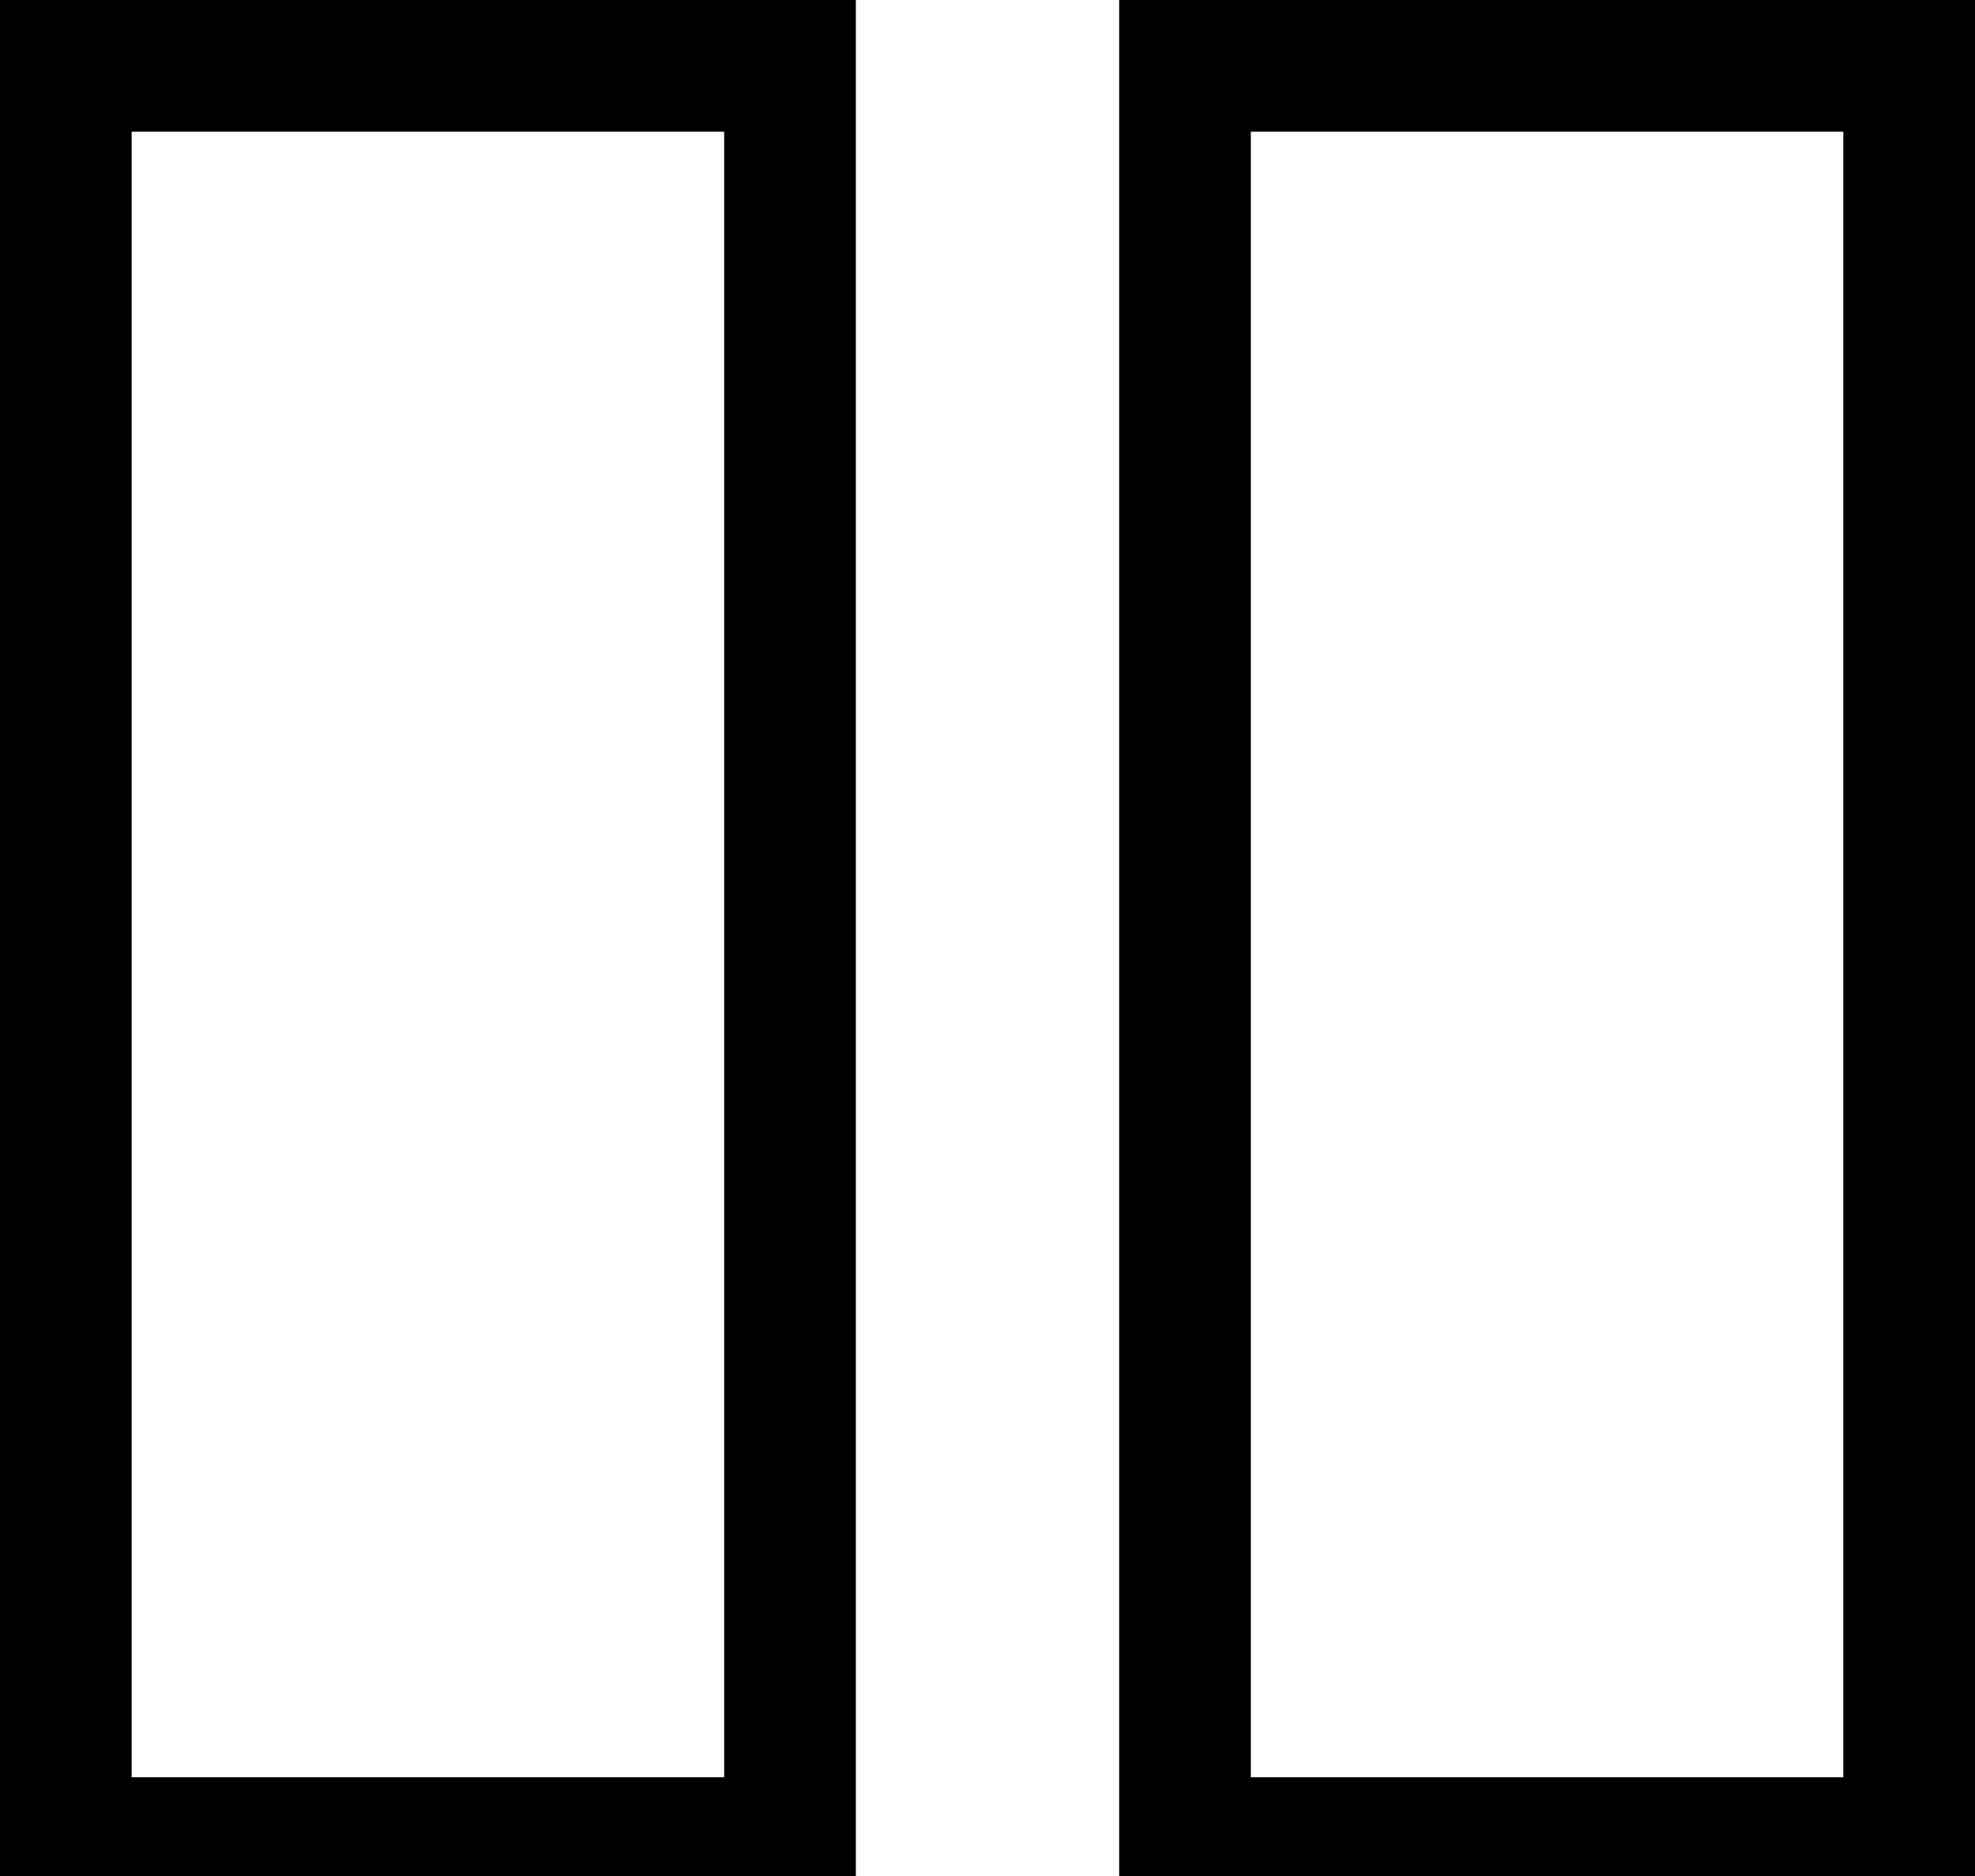
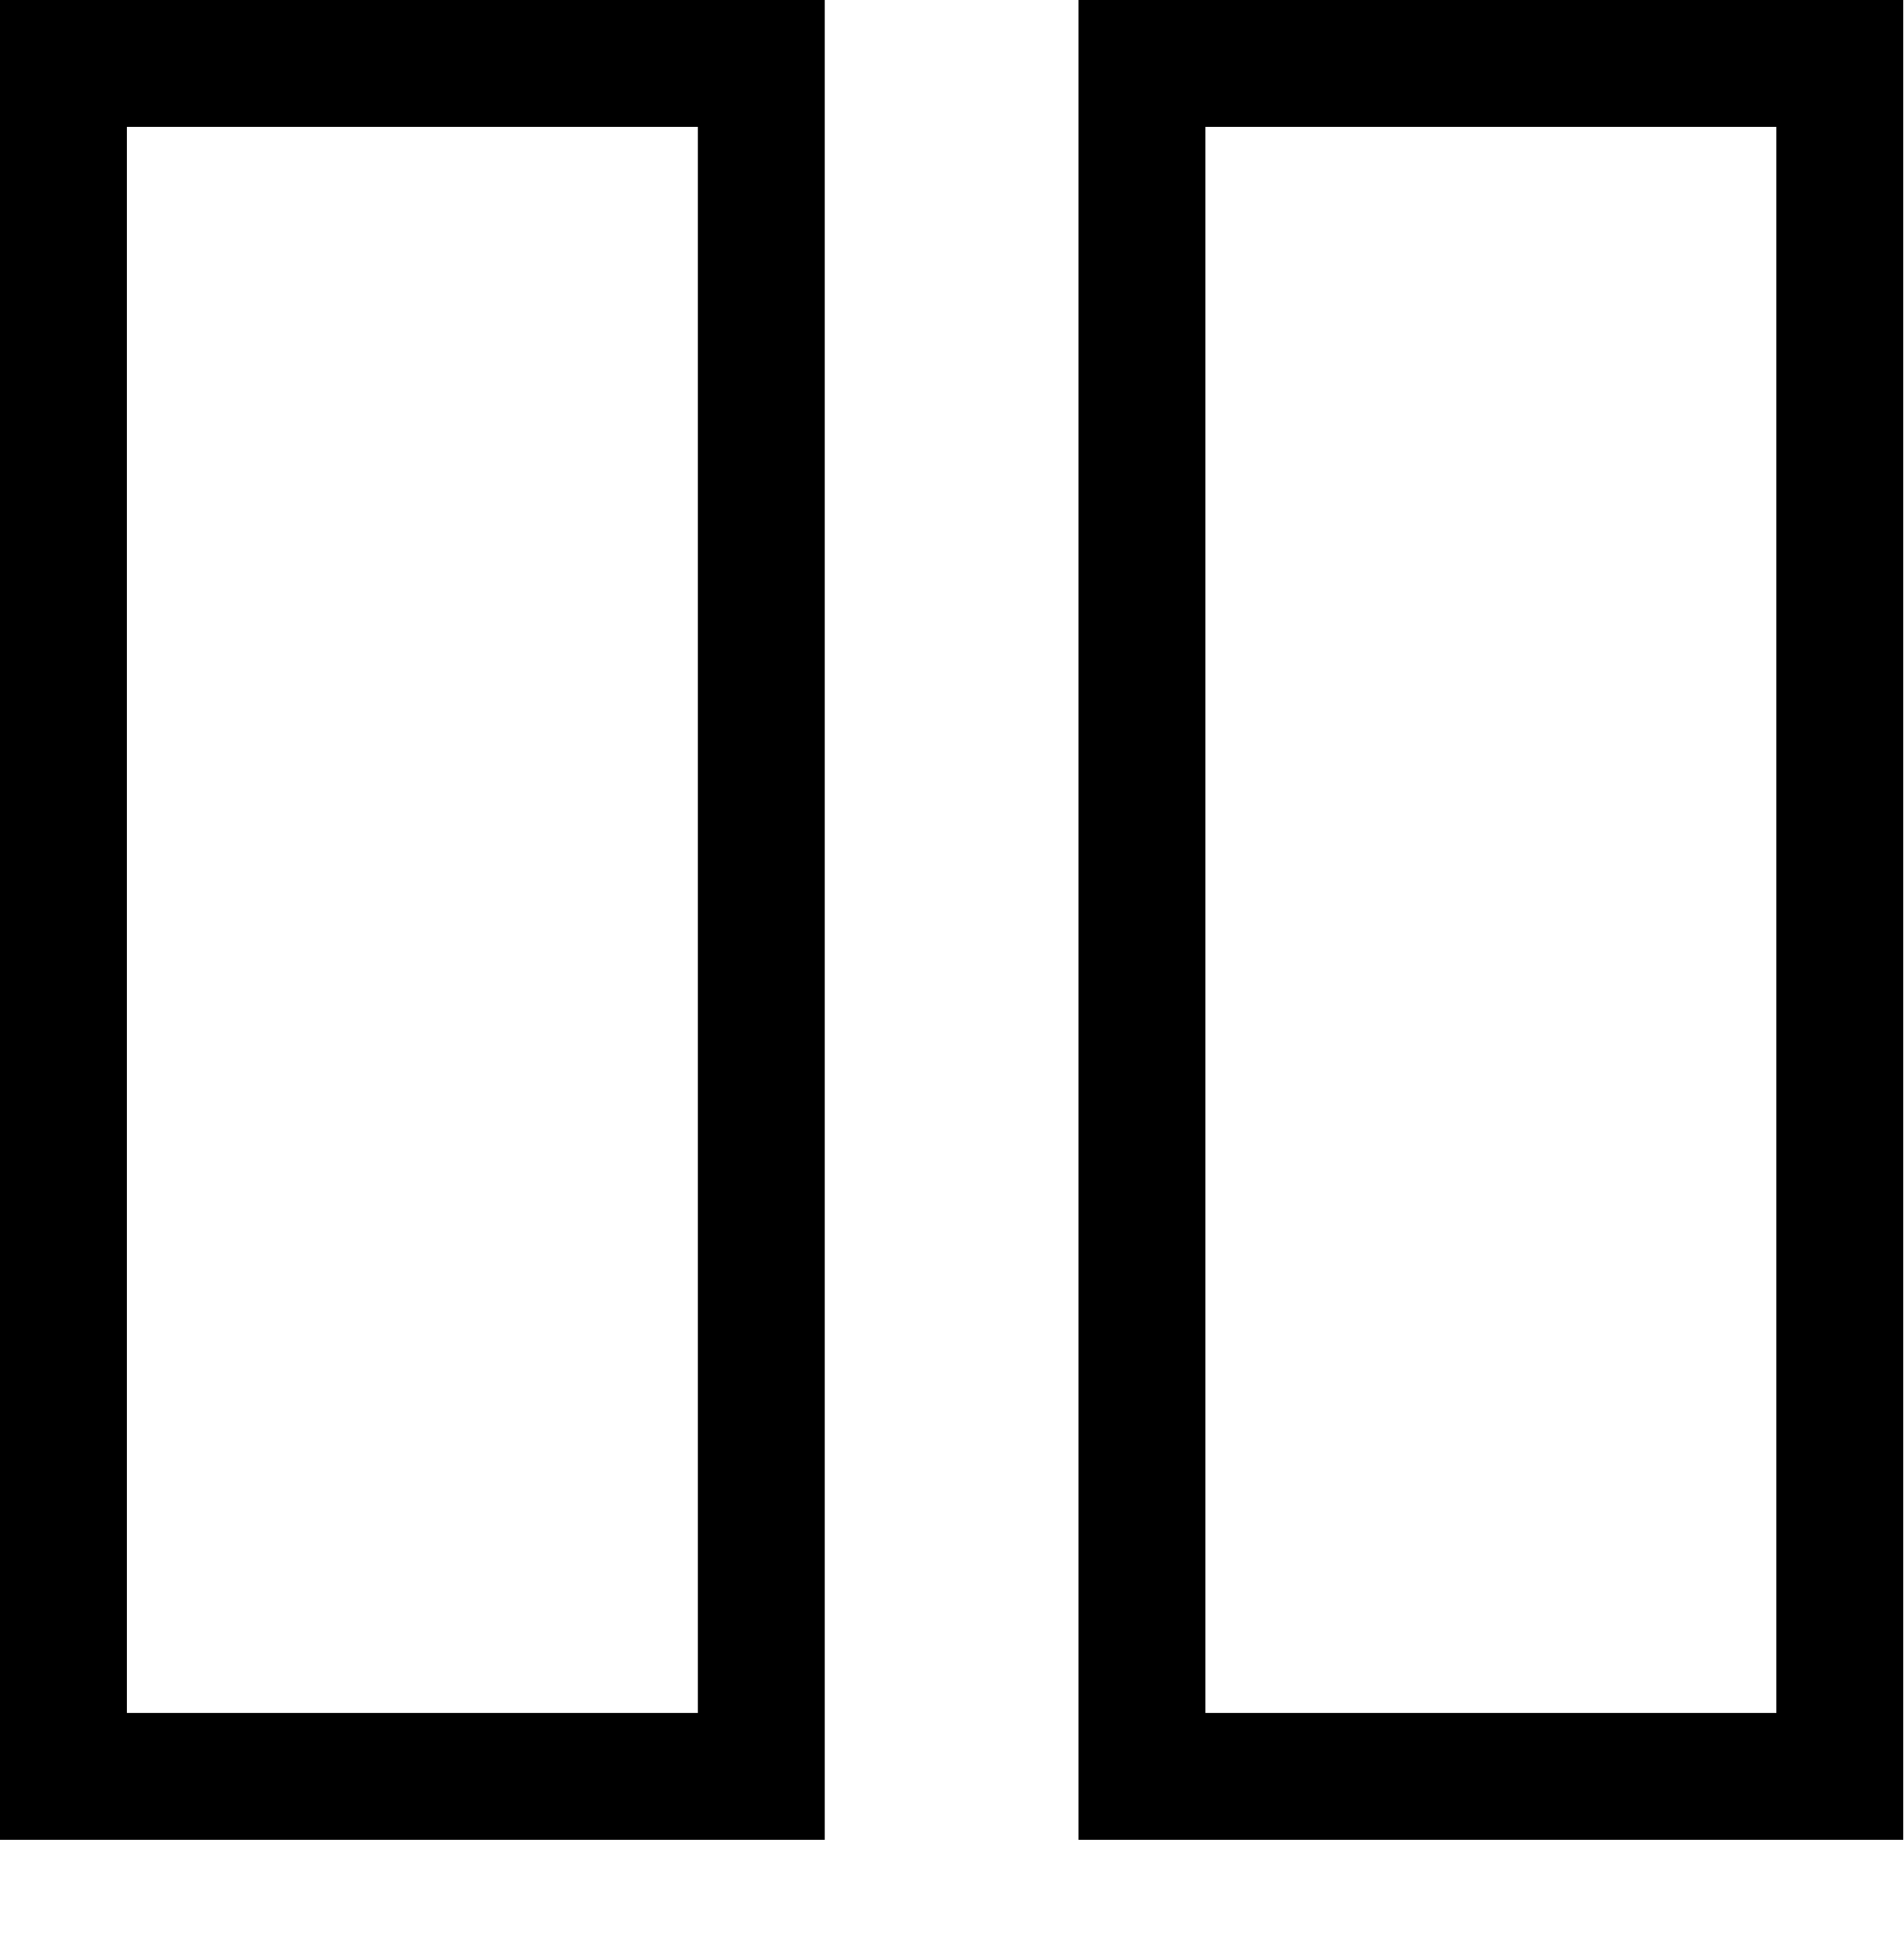
- <svg xmlns="http://www.w3.org/2000/svg" width="60" height="57">
+ <svg xmlns="http://www.w3.org/2000/svg" width="60" height="61">
  <g stroke="currentColor" stroke-width="4" fill="none" fill-rule="evenodd">
    <path d="M36 2h22v54H36zM2 2h22v54H2z" />
  </g>
</svg>
